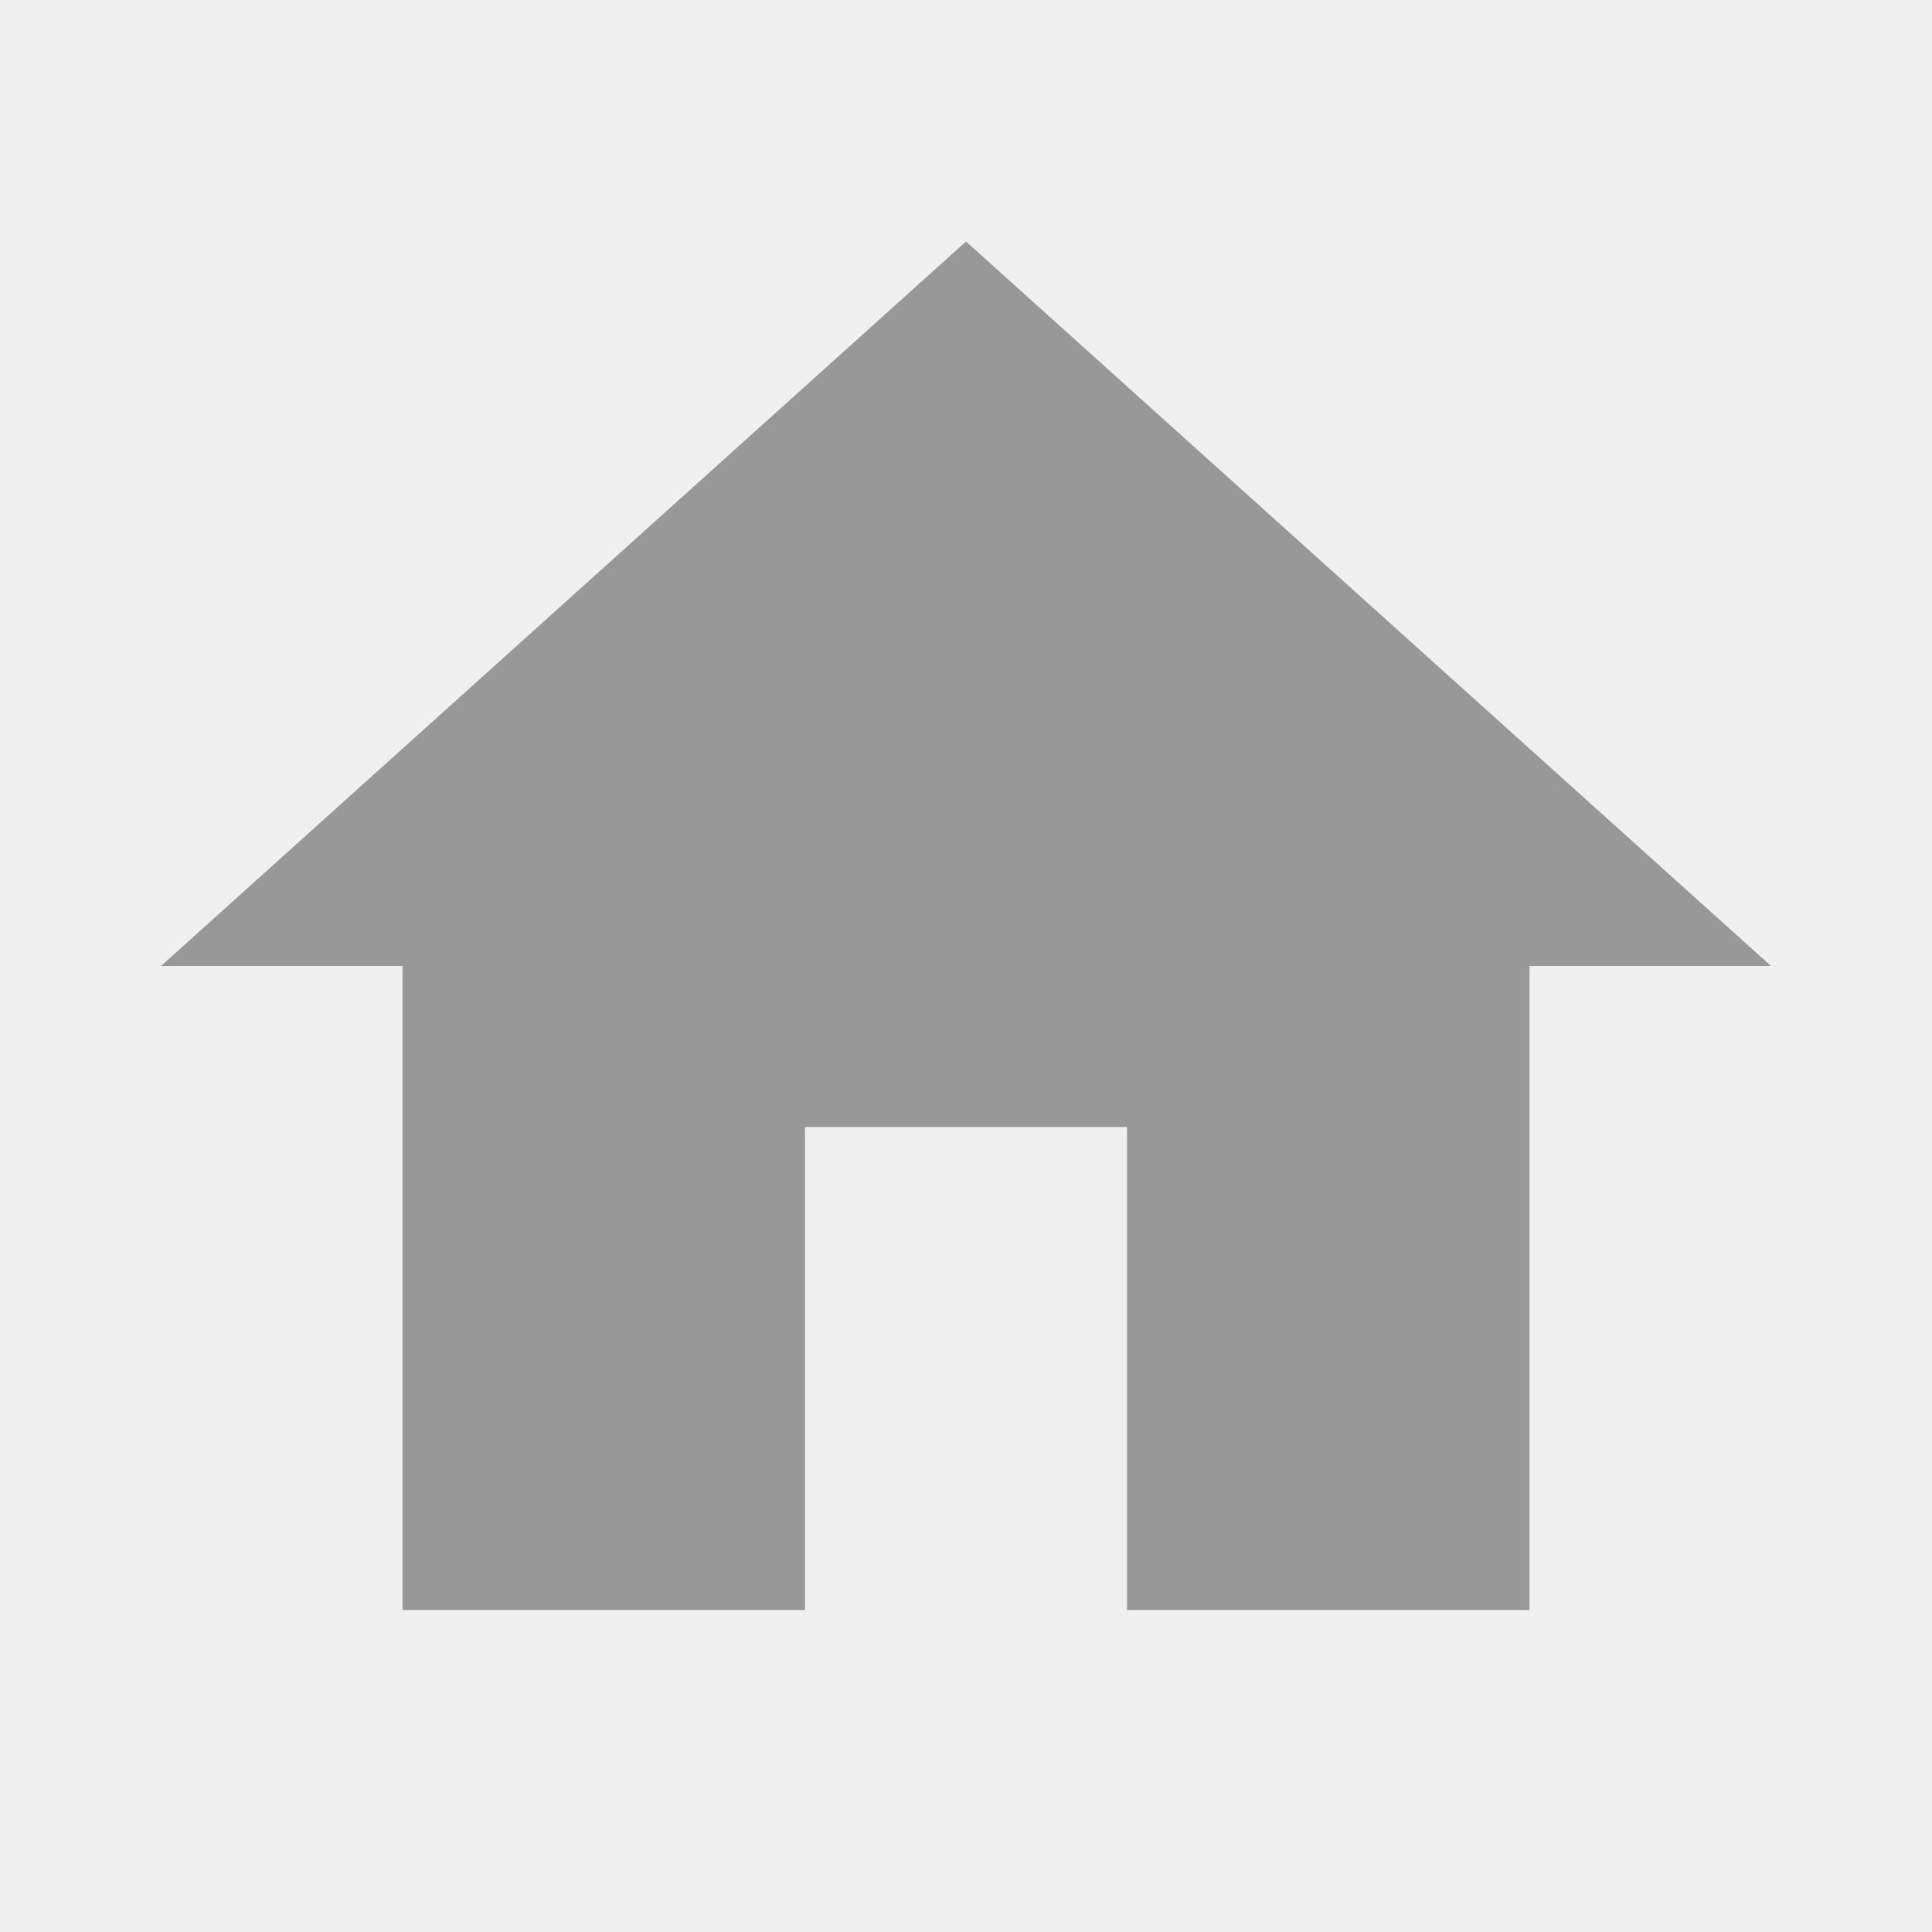
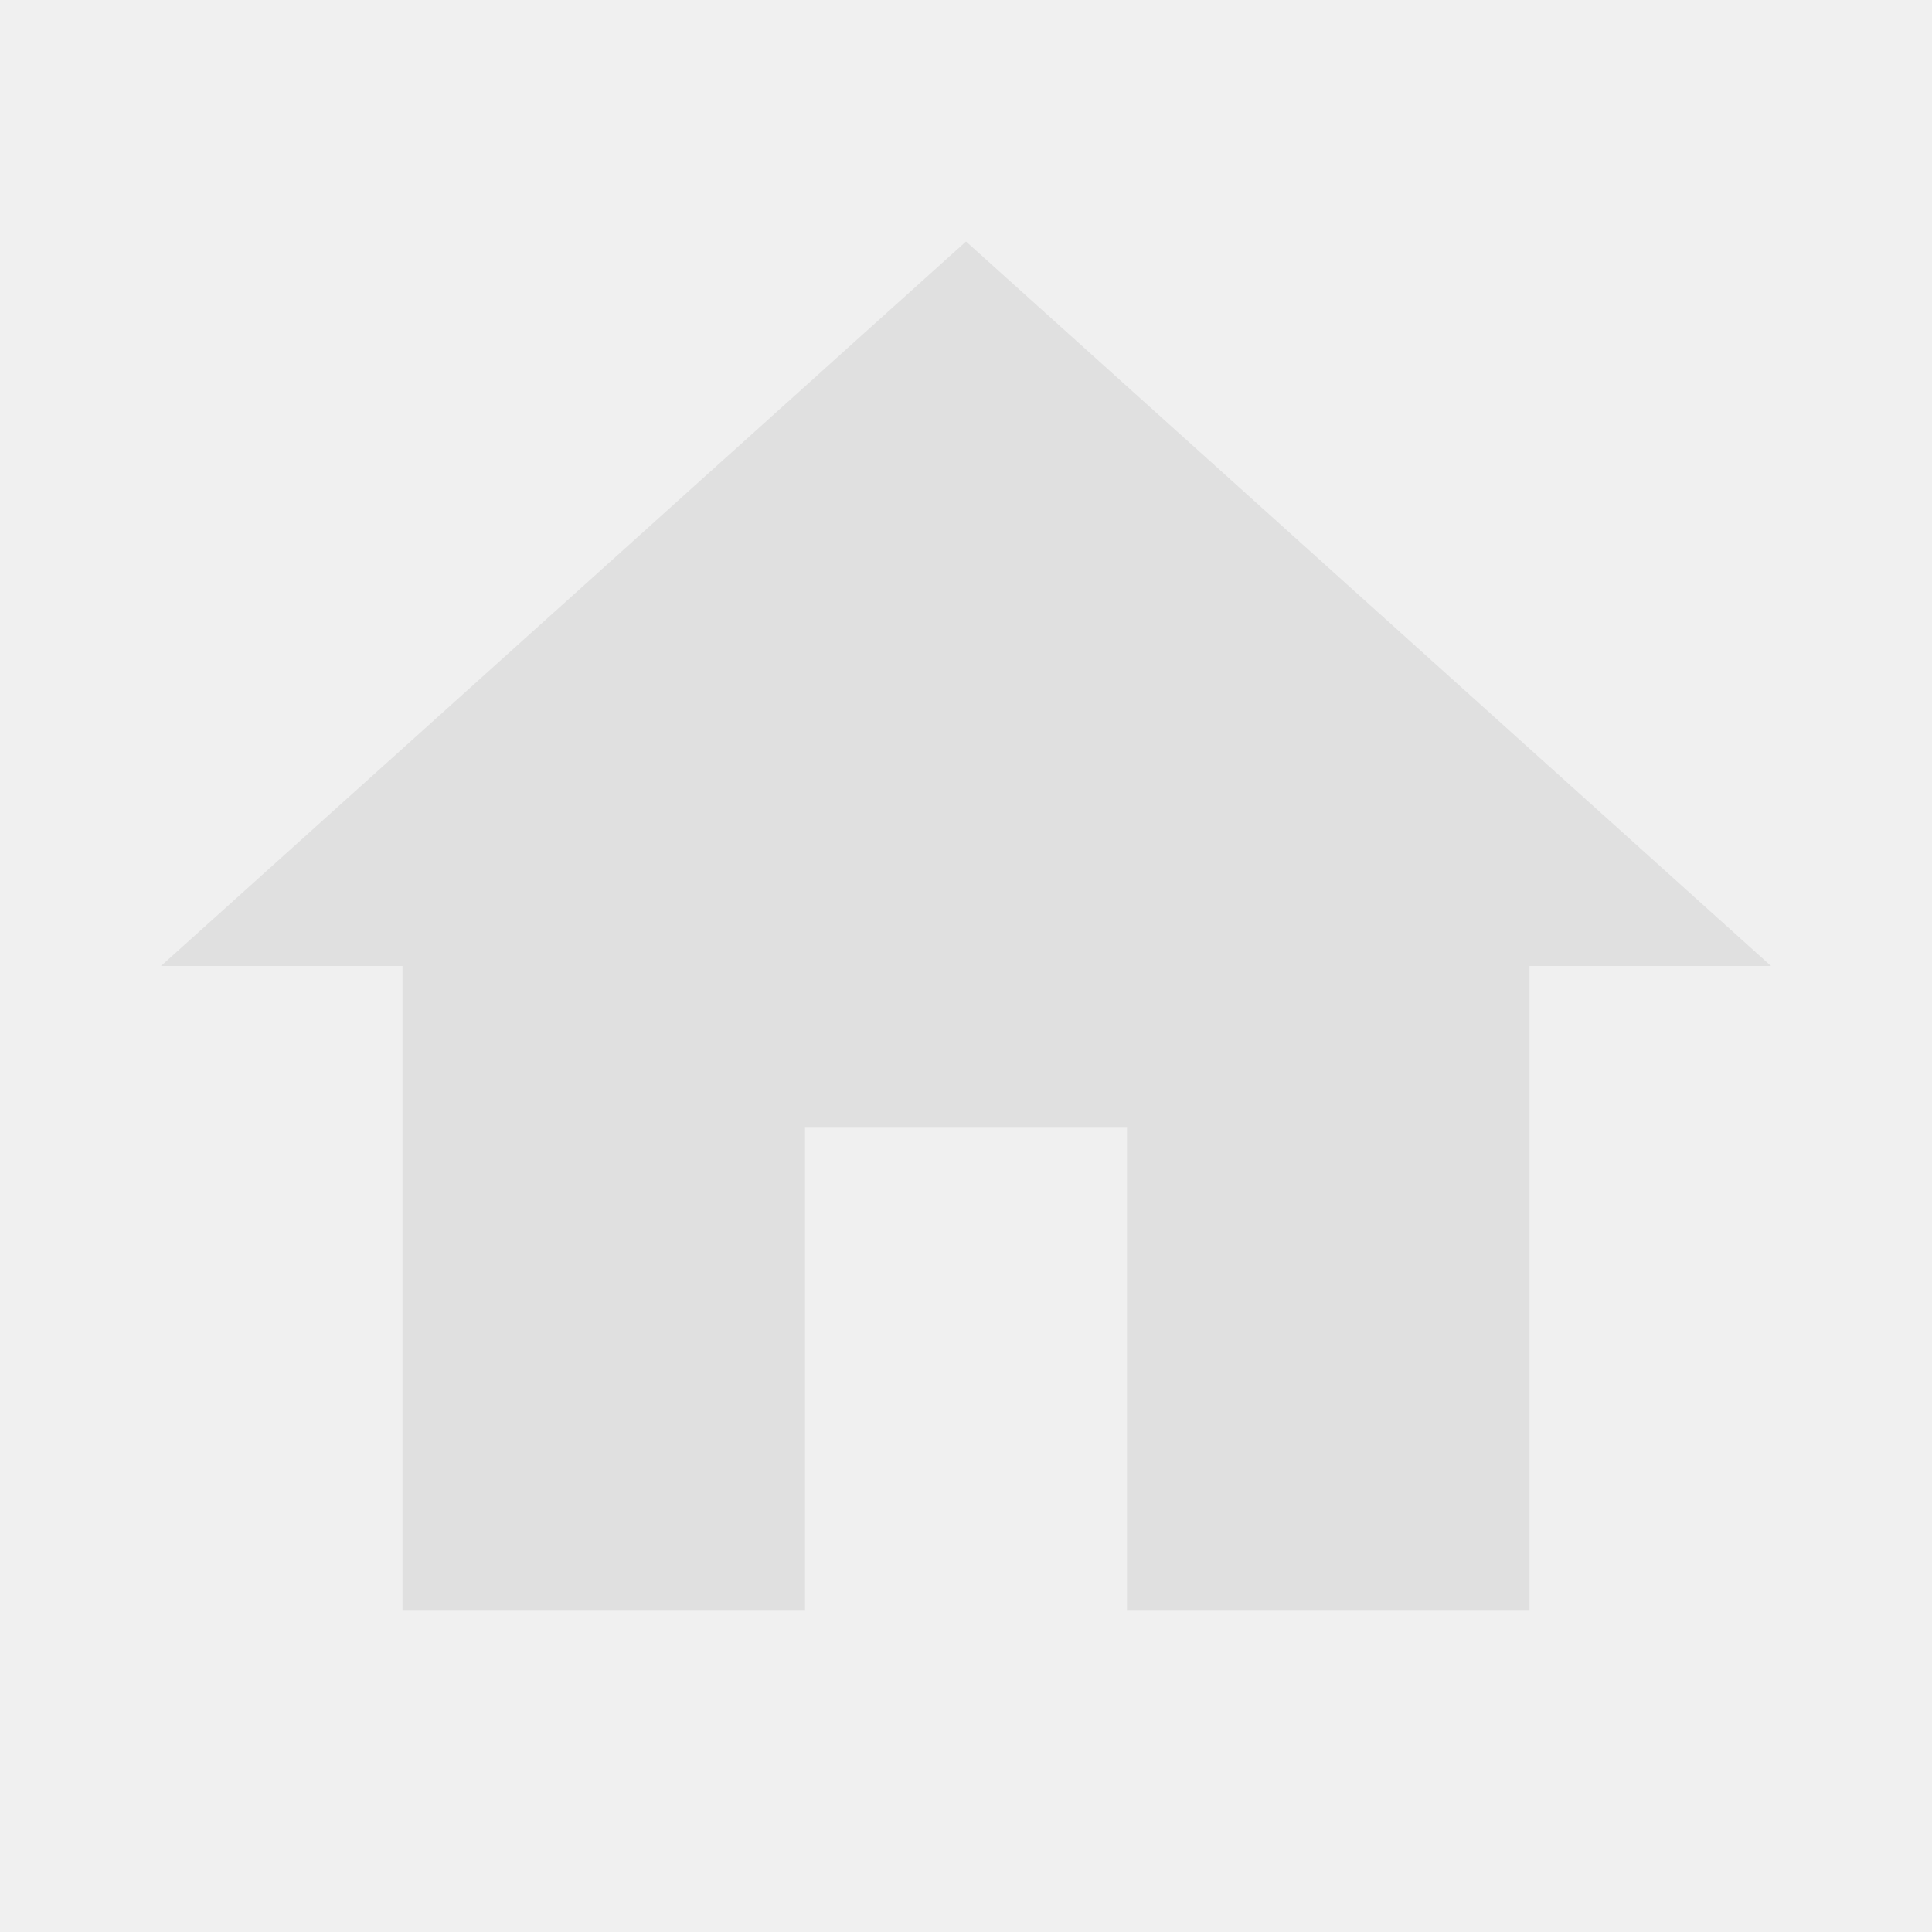
<svg xmlns="http://www.w3.org/2000/svg" width="36" height="36" viewBox="0 0 24 24" fill="none">
  <g clip-path="url(#clip0_10453_1108)">
-     <path d="M10 20V14H14V20H19V12H22L12 3L2 12H5V20H10Z" fill="#989899" fill-opacity="0.996" />
+     <path d="M10 20V14H14V20H19V12H22L12 3L2 12H5V20H10Z" fill="#c6c6c664" fill-opacity="0.996" />
  </g>
  <defs>
    <clipPath id="clip0_10453_1108">
      <rect width="24" height="24" fill="white" />
    </clipPath>
  </defs>
</svg>
